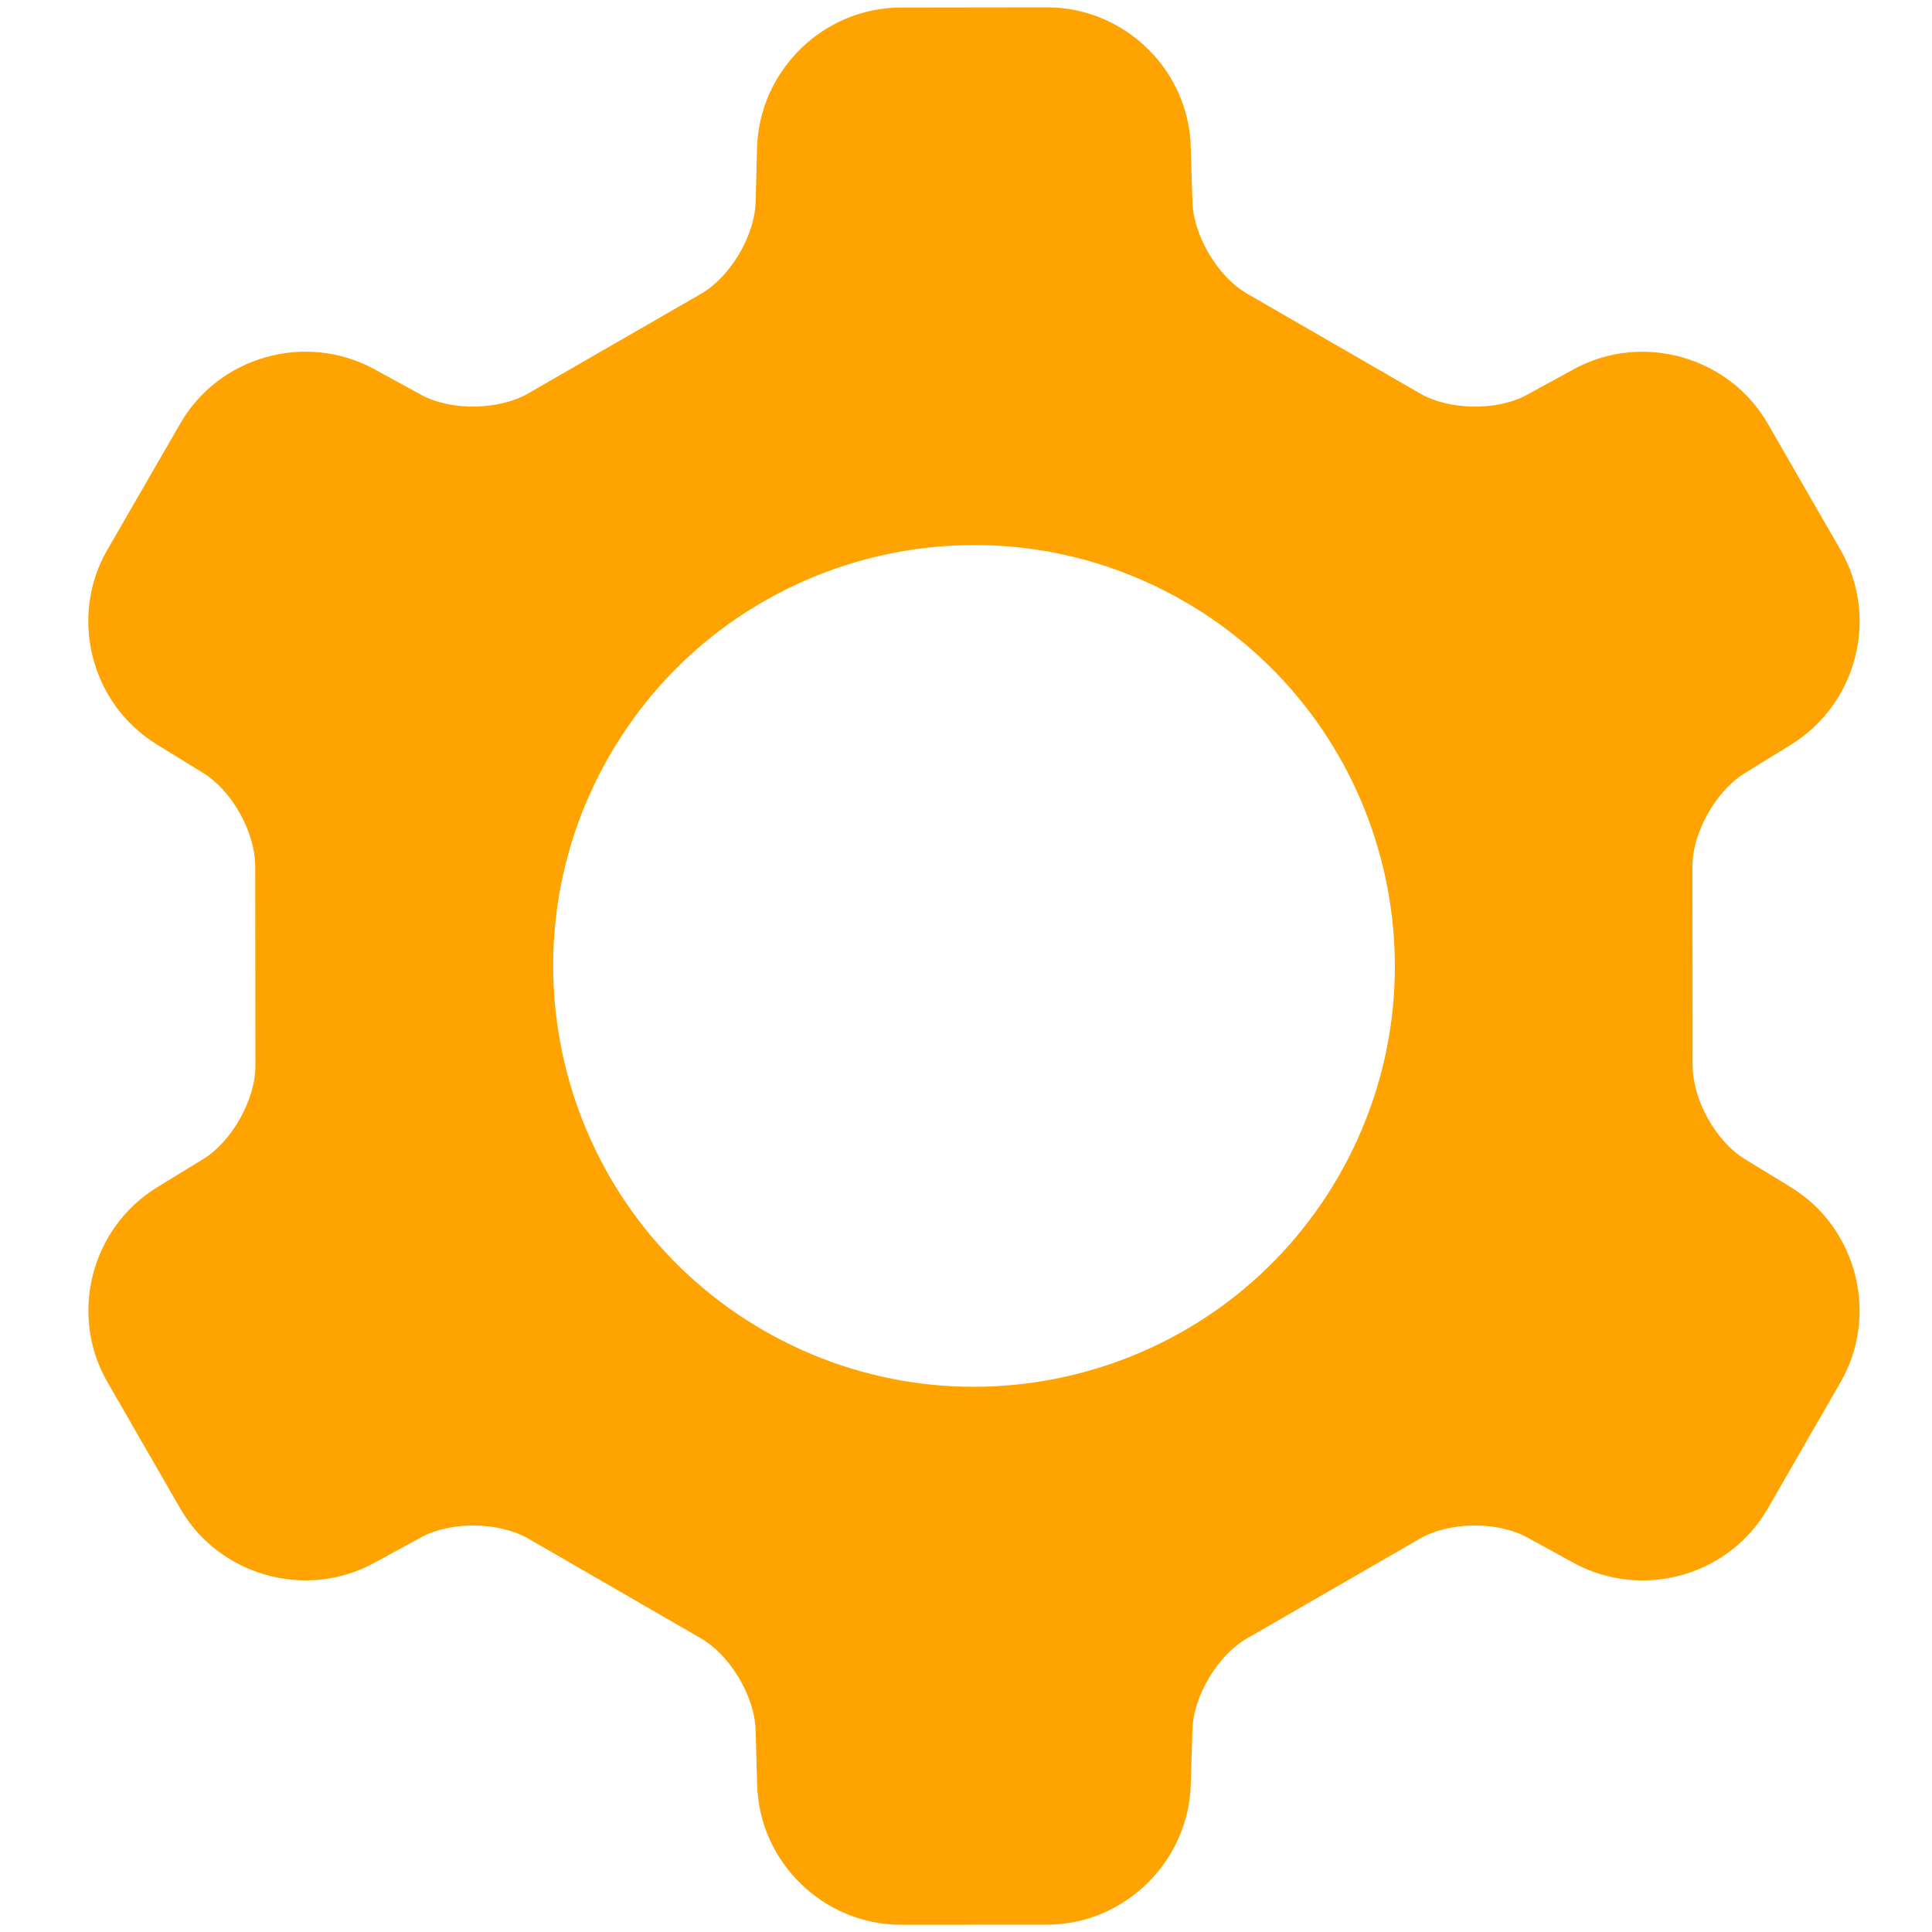
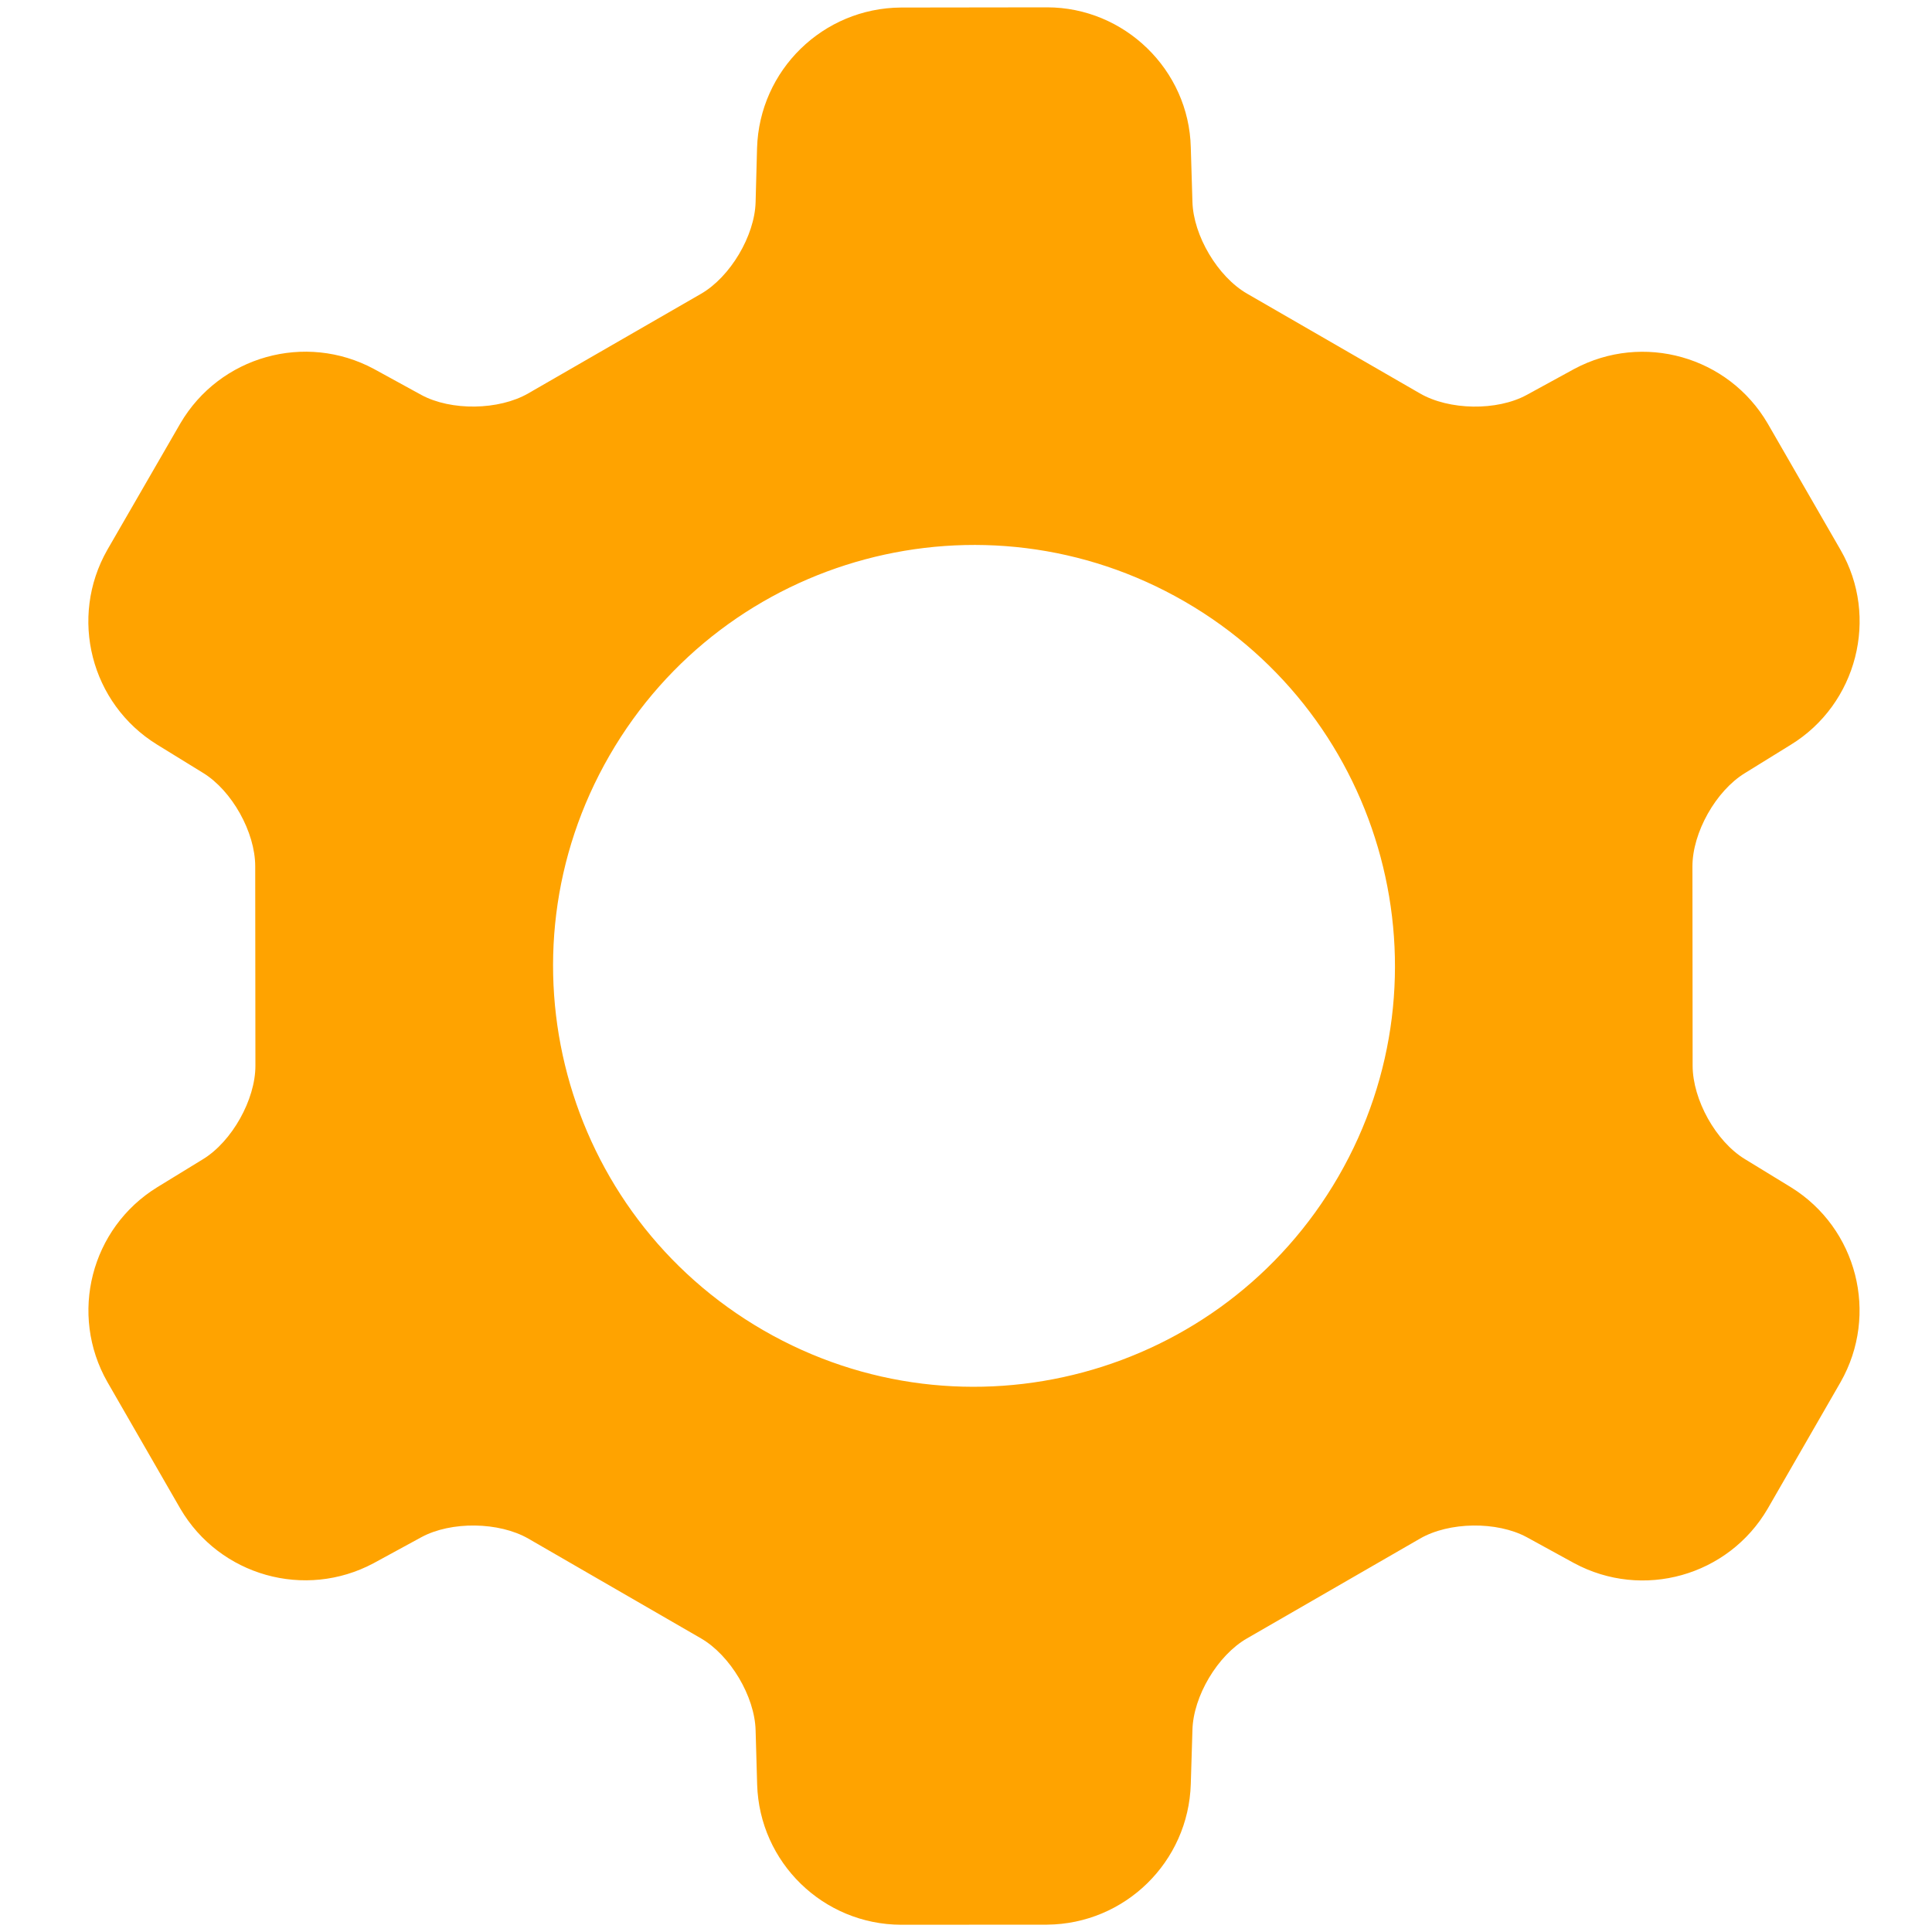
- <svg xmlns="http://www.w3.org/2000/svg" version="1.1" id="Layer_1" x="0px" y="0px" width="20px" height="20px" viewBox="0 0 20 20" enable-background="new 0 0 20 20" xml:space="preserve">
-   <g>
-     <g>
-       <path fill="#FFA300" d="M3.868,16.182c-0.704,0.382-1.602,0.128-2.001-0.564l-0.755-1.311c-0.4-0.693-0.173-1.595,0.516-2.017    l0.475-0.291c0.299-0.184,0.541-0.616,0.541-0.966L2.642,8.968c0-0.353-0.241-0.784-0.54-0.967L1.626,7.708    C0.94,7.289,0.71,6.385,1.111,5.692l0.756-1.309c0.4-0.694,1.296-0.947,2.005-0.563l0.489,0.268    c0.308,0.167,0.803,0.16,1.108-0.016l1.787-1.03c0.304-0.175,0.557-0.602,0.566-0.95l0.015-0.559    c0.021-0.804,0.689-1.455,1.49-1.455l1.512-0.002c0.801,0,1.469,0.647,1.488,1.45l0.017,0.562c0.009,0.35,0.262,0.777,0.566,0.952    l1.788,1.032c0.303,0.176,0.799,0.184,1.107,0.016l0.492-0.269c0.705-0.382,1.602-0.128,2.002,0.565l0.755,1.31    c0.4,0.693,0.172,1.595-0.518,2.017l-0.474,0.293c-0.3,0.184-0.542,0.615-0.542,0.965l0.002,2.064    c0.001,0.351,0.24,0.783,0.541,0.966l0.476,0.291c0.687,0.42,0.914,1.326,0.515,2.017l-0.755,1.311    c-0.401,0.695-1.295,0.947-2.005,0.563l-0.489-0.268c-0.309-0.167-0.805-0.16-1.106,0.015l-1.789,1.032    c-0.305,0.174-0.558,0.6-0.566,0.95l-0.017,0.558c-0.021,0.804-0.689,1.456-1.488,1.456l-1.511,0.001    c-0.801,0-1.469-0.646-1.49-1.451l-0.016-0.562c-0.009-0.351-0.262-0.776-0.566-0.952L5.47,15.928    c-0.304-0.175-0.8-0.182-1.108-0.015L3.868,16.182z M7.904,13.772c2.084,1.202,4.749,0.489,5.952-1.594    c1.202-2.085,0.488-4.748-1.596-5.952C10.178,5.024,7.513,5.738,6.31,7.821C5.108,9.906,5.822,12.57,7.904,13.772z" />
-     </g>
-   </g>
+ <svg xmlns="http://www.w3.org/2000/svg" width="20" height="20" viewBox="0 0 20 20">
+   <path fill="#FFA300" d="M3.868 16.182a1.5 1.5 0 0 1-2.001-.564l-.755-1.311a1.498 1.498 0 0 1 .516-2.017l.475-.291c.299-.184.541-.616.541-.966l-.002-2.065c0-.353-.241-.784-.54-.967l-.476-.293a1.498 1.498 0 0 1-.515-2.016l.756-1.309a1.5 1.5 0 0 1 2.005-.563l.489.268c.308.167.803.16 1.108-.016l1.787-1.03c.304-.175.557-.602.566-.95l.015-.559A1.5 1.5 0 0 1 9.327.078l1.512-.002c.801 0 1.469.647 1.488 1.45l.017.562c.009.35.262.777.566.952l1.788 1.032c.303.176.799.184 1.107.016l.492-.269a1.5 1.5 0 0 1 2.002.565l.755 1.31c.4.693.172 1.595-.518 2.017l-.474.293c-.3.184-.542.615-.542.965l.002 2.064c.001.351.24.783.541.966l.476.291a1.5 1.5 0 0 1 .515 2.017l-.755 1.311a1.498 1.498 0 0 1-2.005.563l-.489-.268c-.309-.167-.805-.16-1.106.015L12.91 16.96c-.305.174-.558.6-.566.95l-.017.558a1.501 1.501 0 0 1-1.488 1.456l-1.511.001a1.496 1.496 0 0 1-1.49-1.451l-.016-.562c-.009-.351-.262-.776-.566-.952L5.47 15.928c-.304-.175-.8-.182-1.108-.015l-.494.269zm4.036-2.41a4.359 4.359 0 0 0 5.952-1.594 4.357 4.357 0 1 0-5.952 1.594z" />
</svg>
